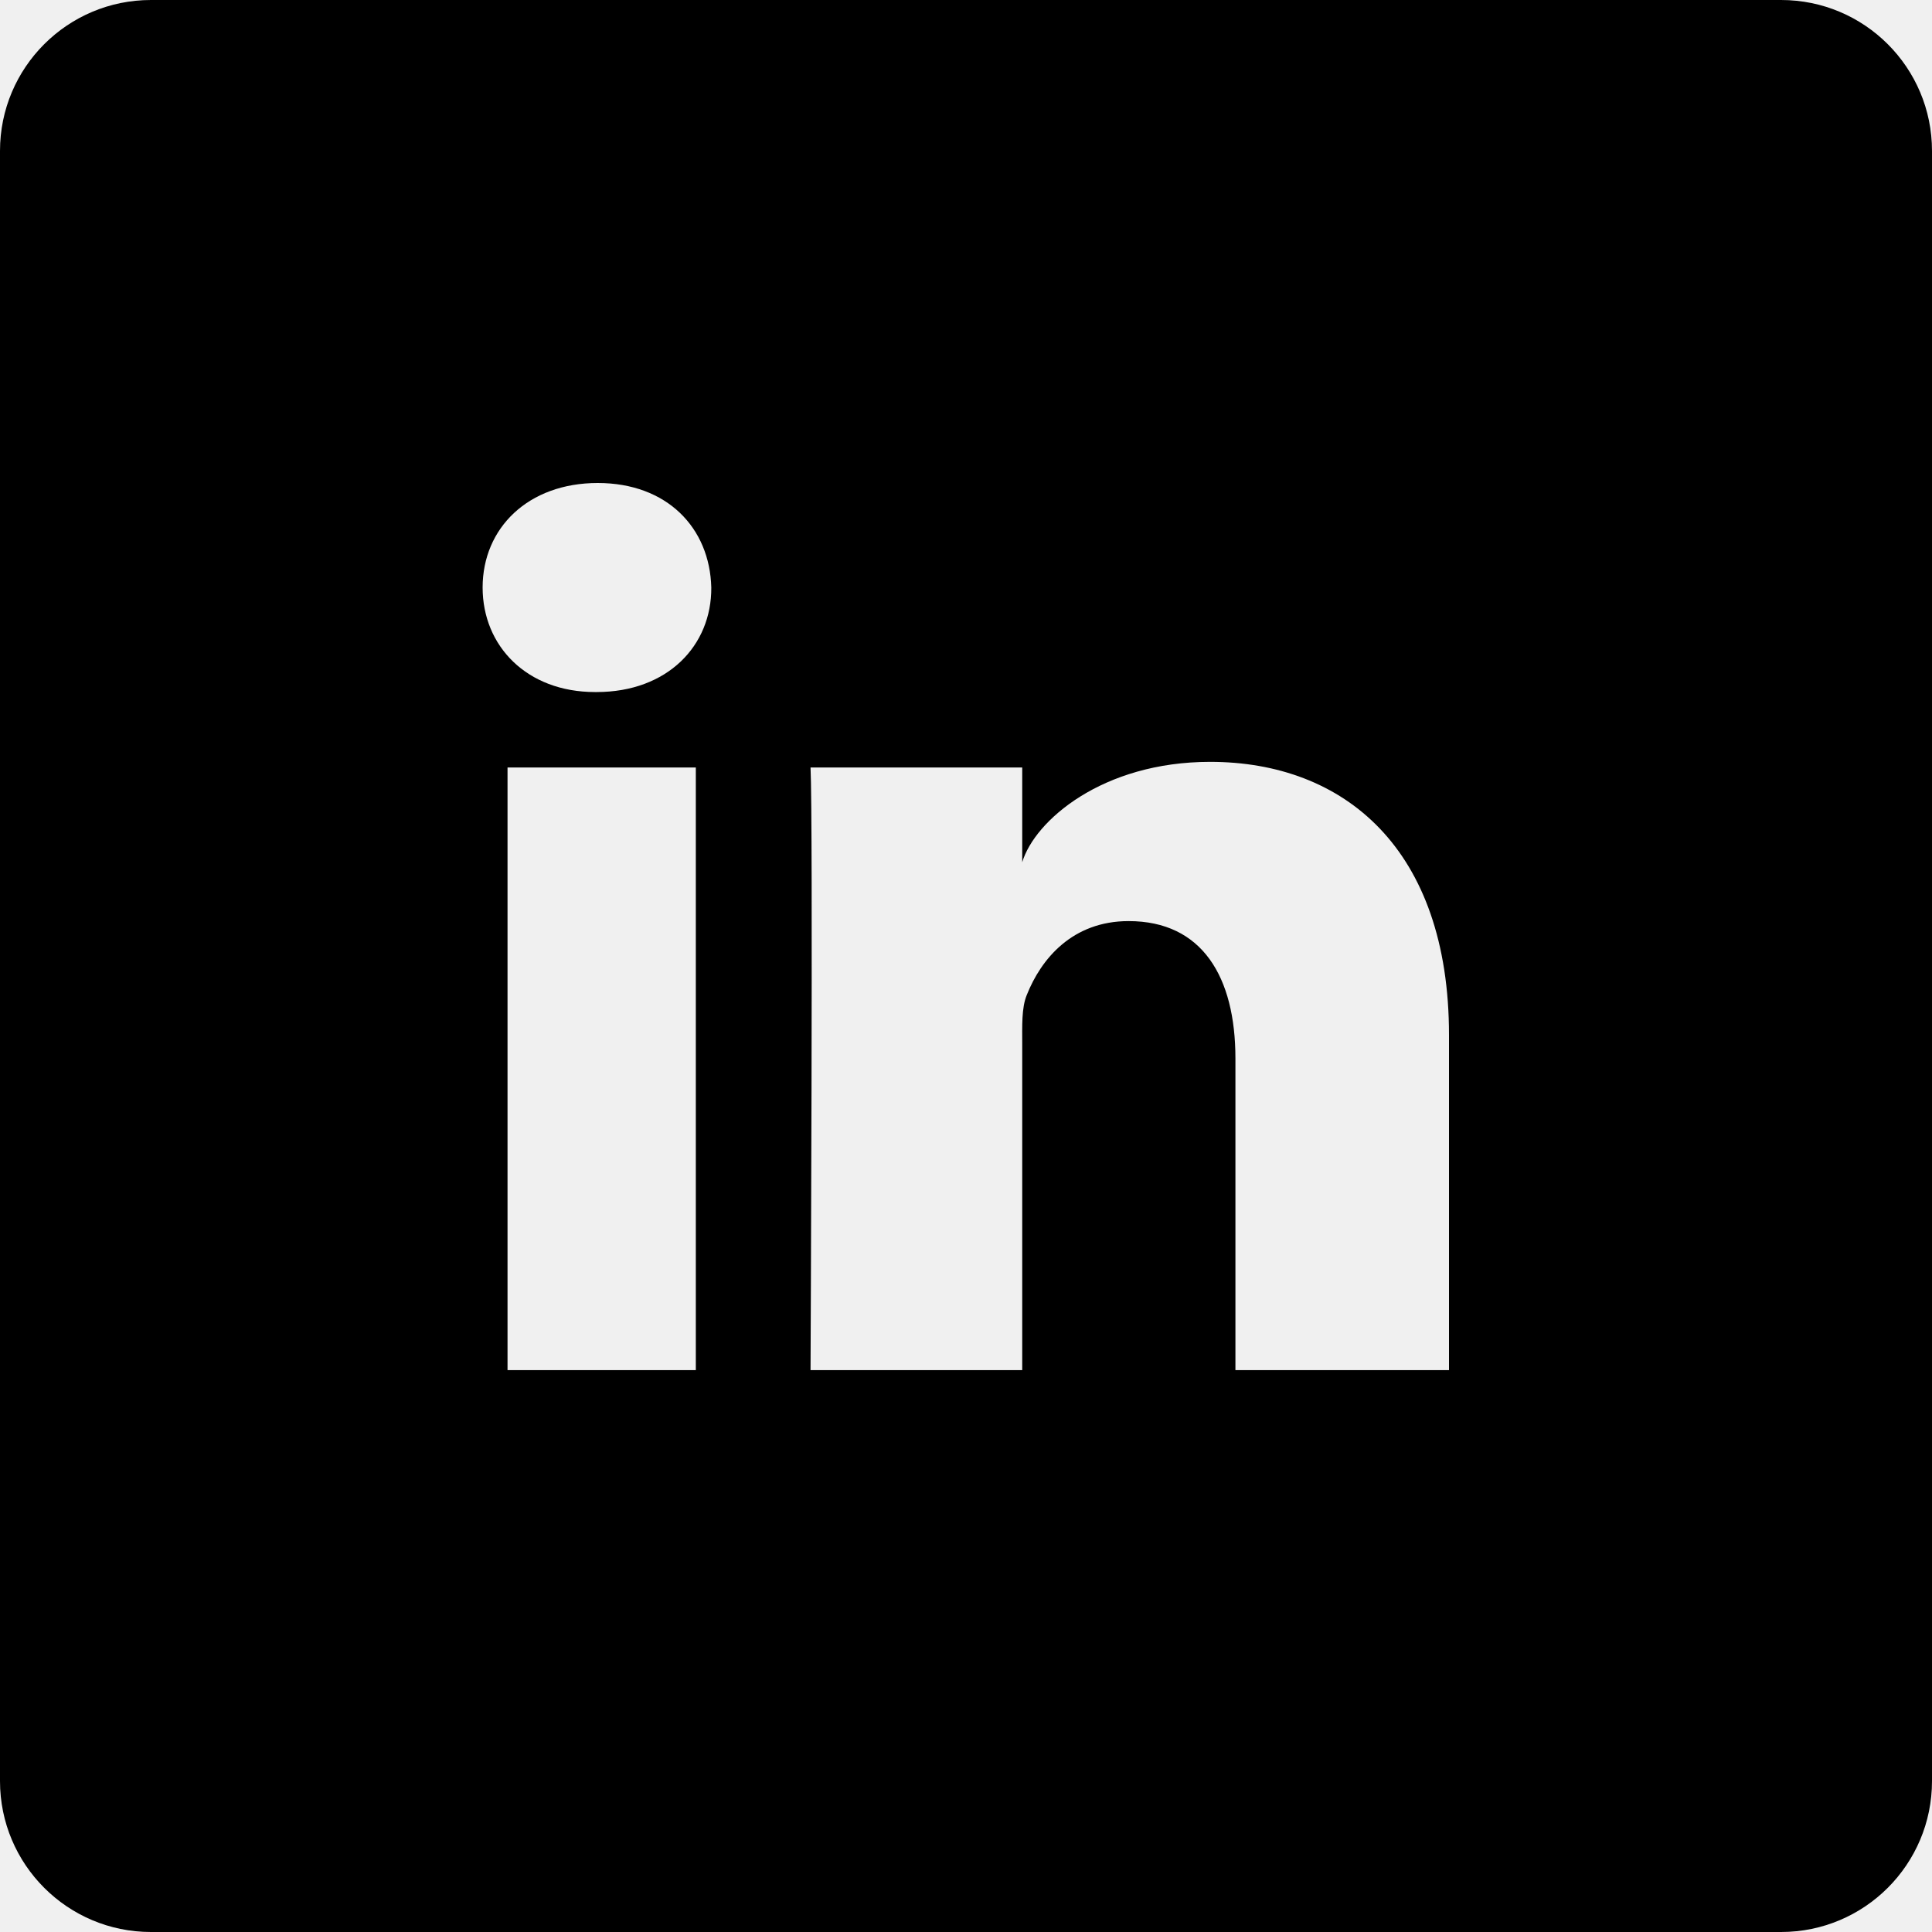
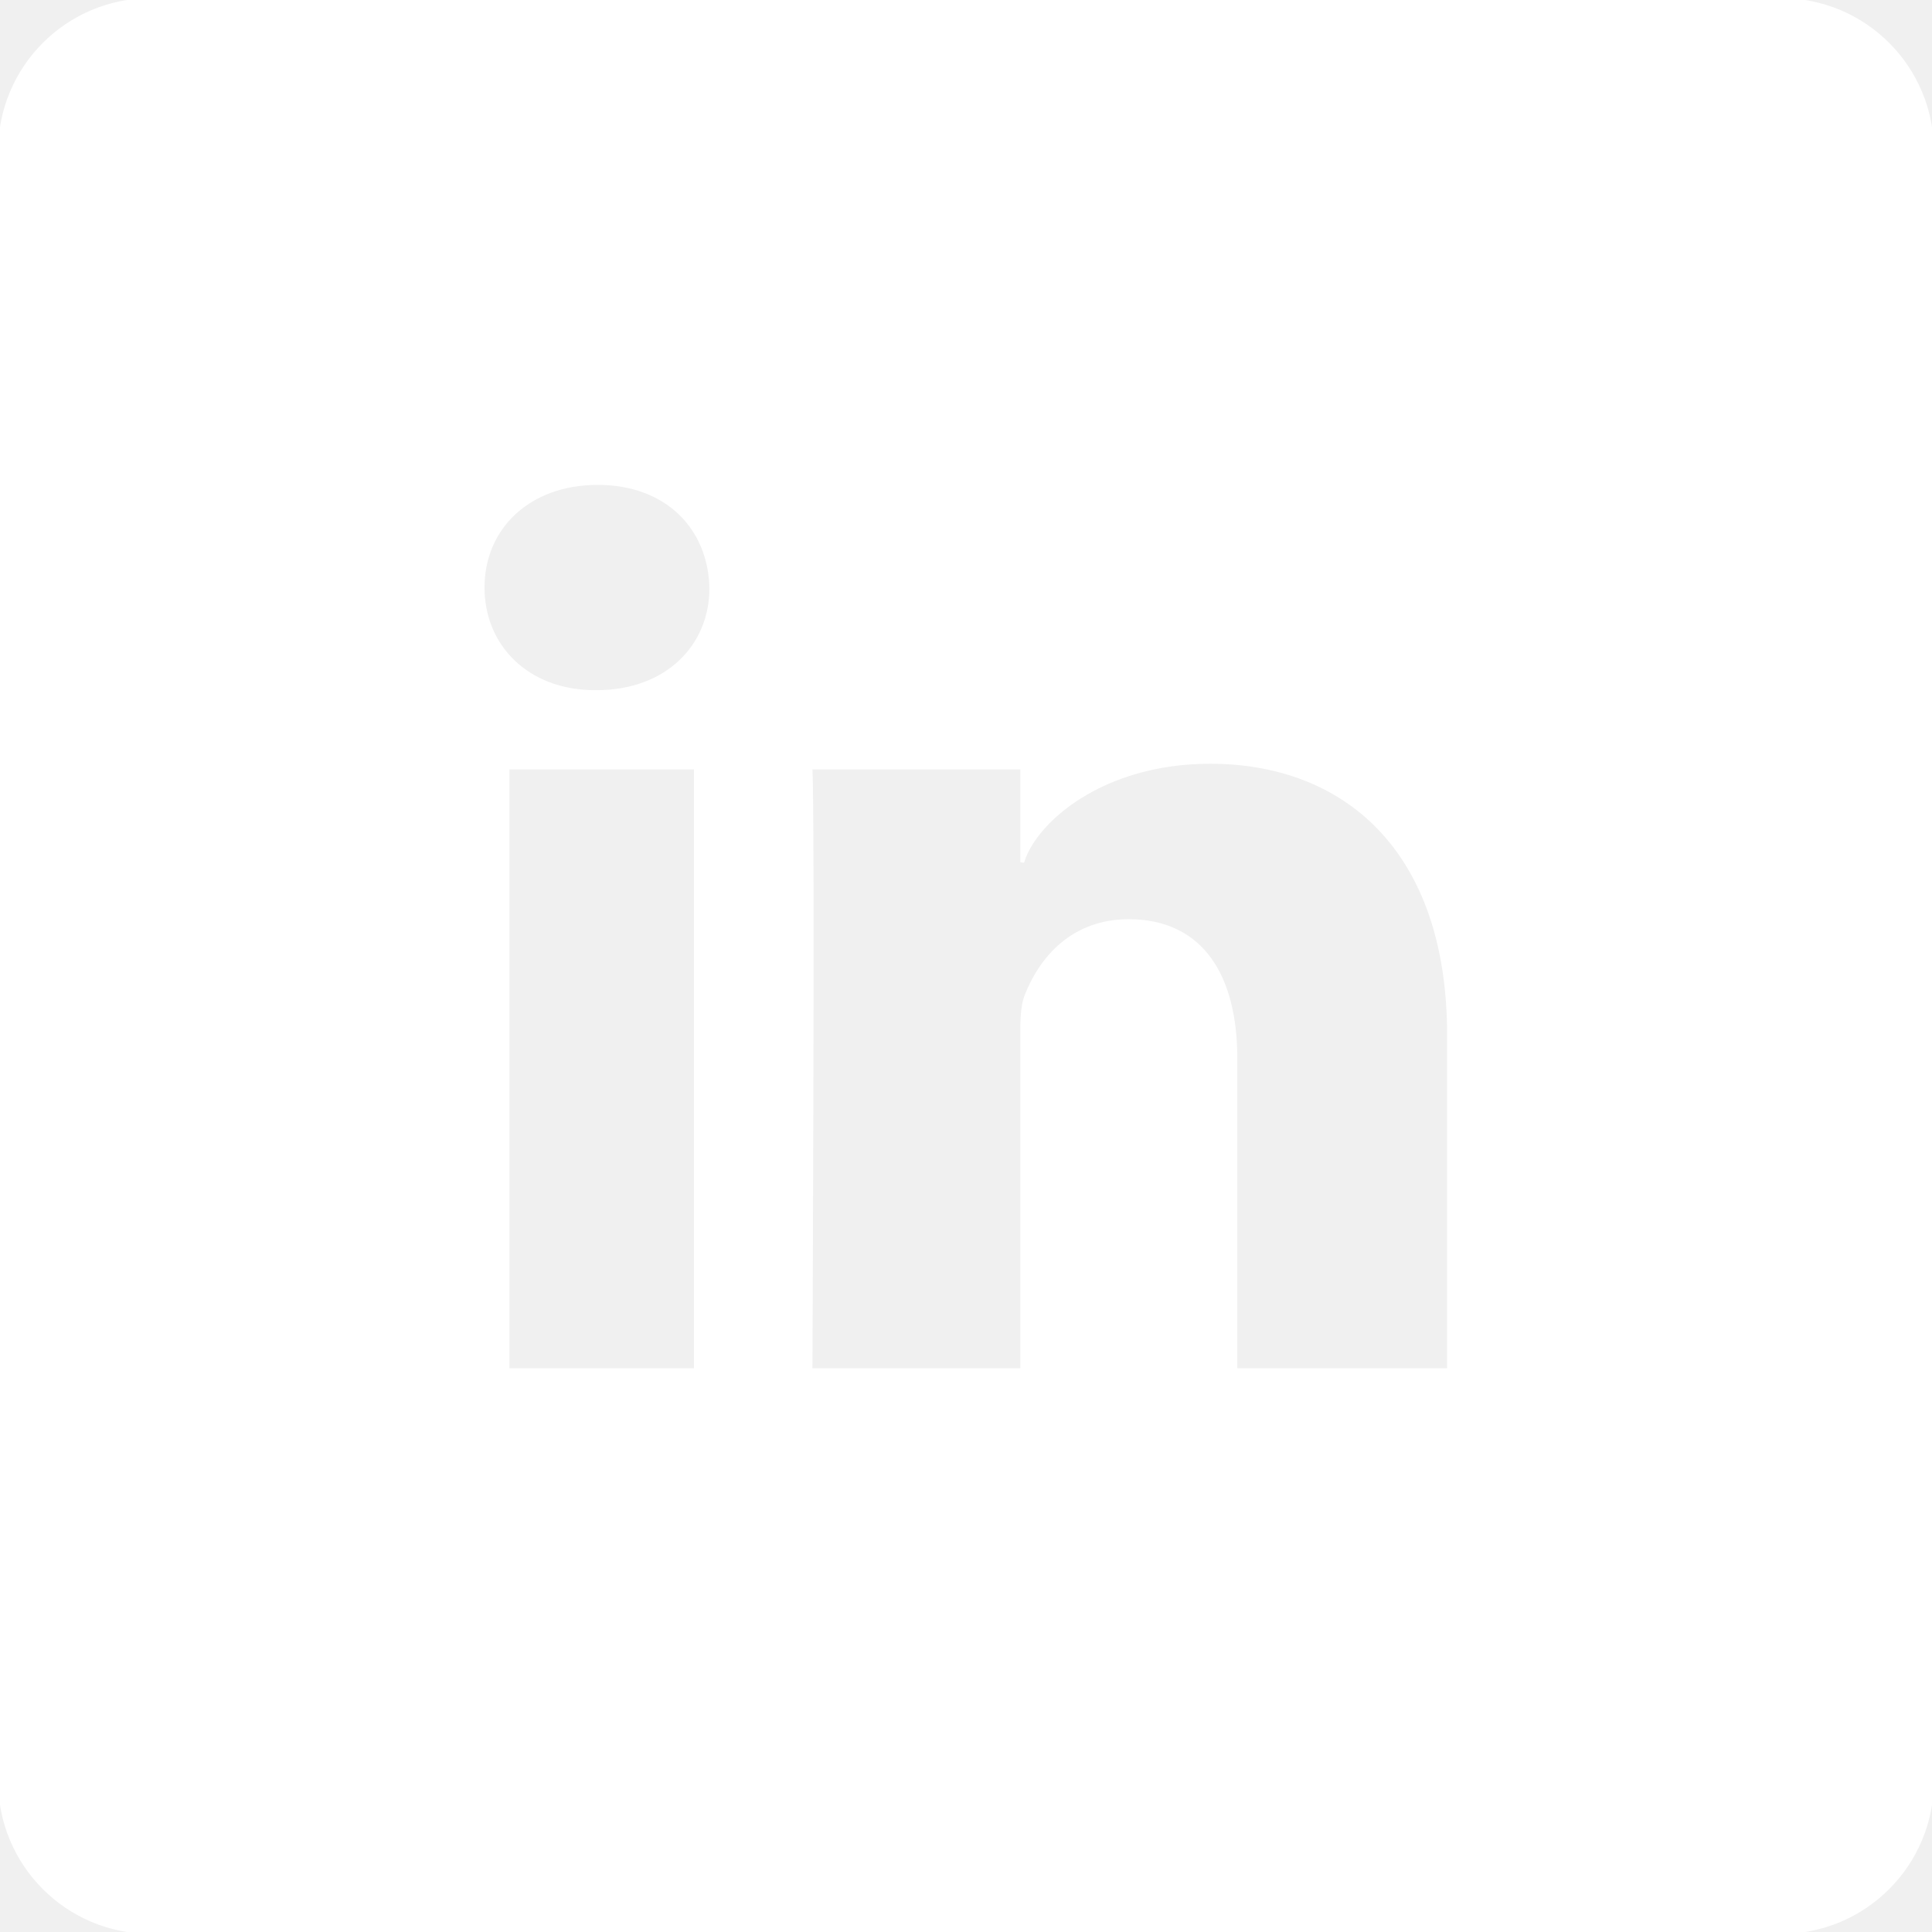
- <svg xmlns="http://www.w3.org/2000/svg" fill="#000000" height="800px" width="800px" version="1.1" id="Layer_1" viewBox="-143 145 512 512" xml:space="preserve">
-   <path d="M329,145h-432c-22.1,0-40,17.9-40,40v432c0,22.1,17.9,40,40,40h432c22.1,0,40-17.9,40-40V185C369,162.9,351.1,145,329,145z   M41.4,508.1H-8.5V348.4h49.9V508.1z M15.1,328.4h-0.4c-18.1,0-29.8-12.2-29.8-27.7c0-15.8,12.1-27.7,30.5-27.7  c18.4,0,29.7,11.9,30.1,27.7C45.6,316.1,33.9,328.4,15.1,328.4z M241,508.1h-56.6v-82.6c0-21.6-8.8-36.4-28.3-36.4  c-14.9,0-23.2,10-27,19.6c-1.4,3.4-1.2,8.2-1.2,13.1v86.3H71.8c0,0,0.7-146.4,0-159.7h56.1v25.1c3.3-11,21.2-26.6,49.8-26.6  c35.5,0,63.3,23,63.3,72.4V508.1z" />
+ <svg xmlns="http://www.w3.org/2000/svg" fill="#ffffff" height="800px" width="800px" version="1.1" id="Layer_1" viewBox="-143 145 512 512" xml:space="preserve" stroke="#ffffff">
+   <g id="SVGRepo_bgCarrier" stroke-width="0" />
+   <g id="SVGRepo_tracerCarrier" stroke-linecap="round" stroke-linejoin="round" />
+   <g id="SVGRepo_iconCarrier">
+     <path d="M329,145h-432c-22.1,0-40,17.9-40,40v432c0,22.1,17.9,40,40,40h432c22.1,0,40-17.9,40-40V185C369,162.9,351.1,145,329,145z M41.4,508.1H-8.5V348.4h49.9V508.1z M15.1,328.4h-0.4c-18.1,0-29.8-12.2-29.8-27.7c0-15.8,12.1-27.7,30.5-27.7 c18.4,0,29.7,11.9,30.1,27.7C45.6,316.1,33.9,328.4,15.1,328.4z M241,508.1h-56.6v-82.6c0-21.6-8.8-36.4-28.3-36.4 c-14.9,0-23.2,10-27,19.6c-1.4,3.4-1.2,8.2-1.2,13.1v86.3H71.8c0,0,0.7-146.4,0-159.7h56.1v25.1c3.3-11,21.2-26.6,49.8-26.6 c35.5,0,63.3,23,63.3,72.4V508.1z" />
+   </g>
</svg>
